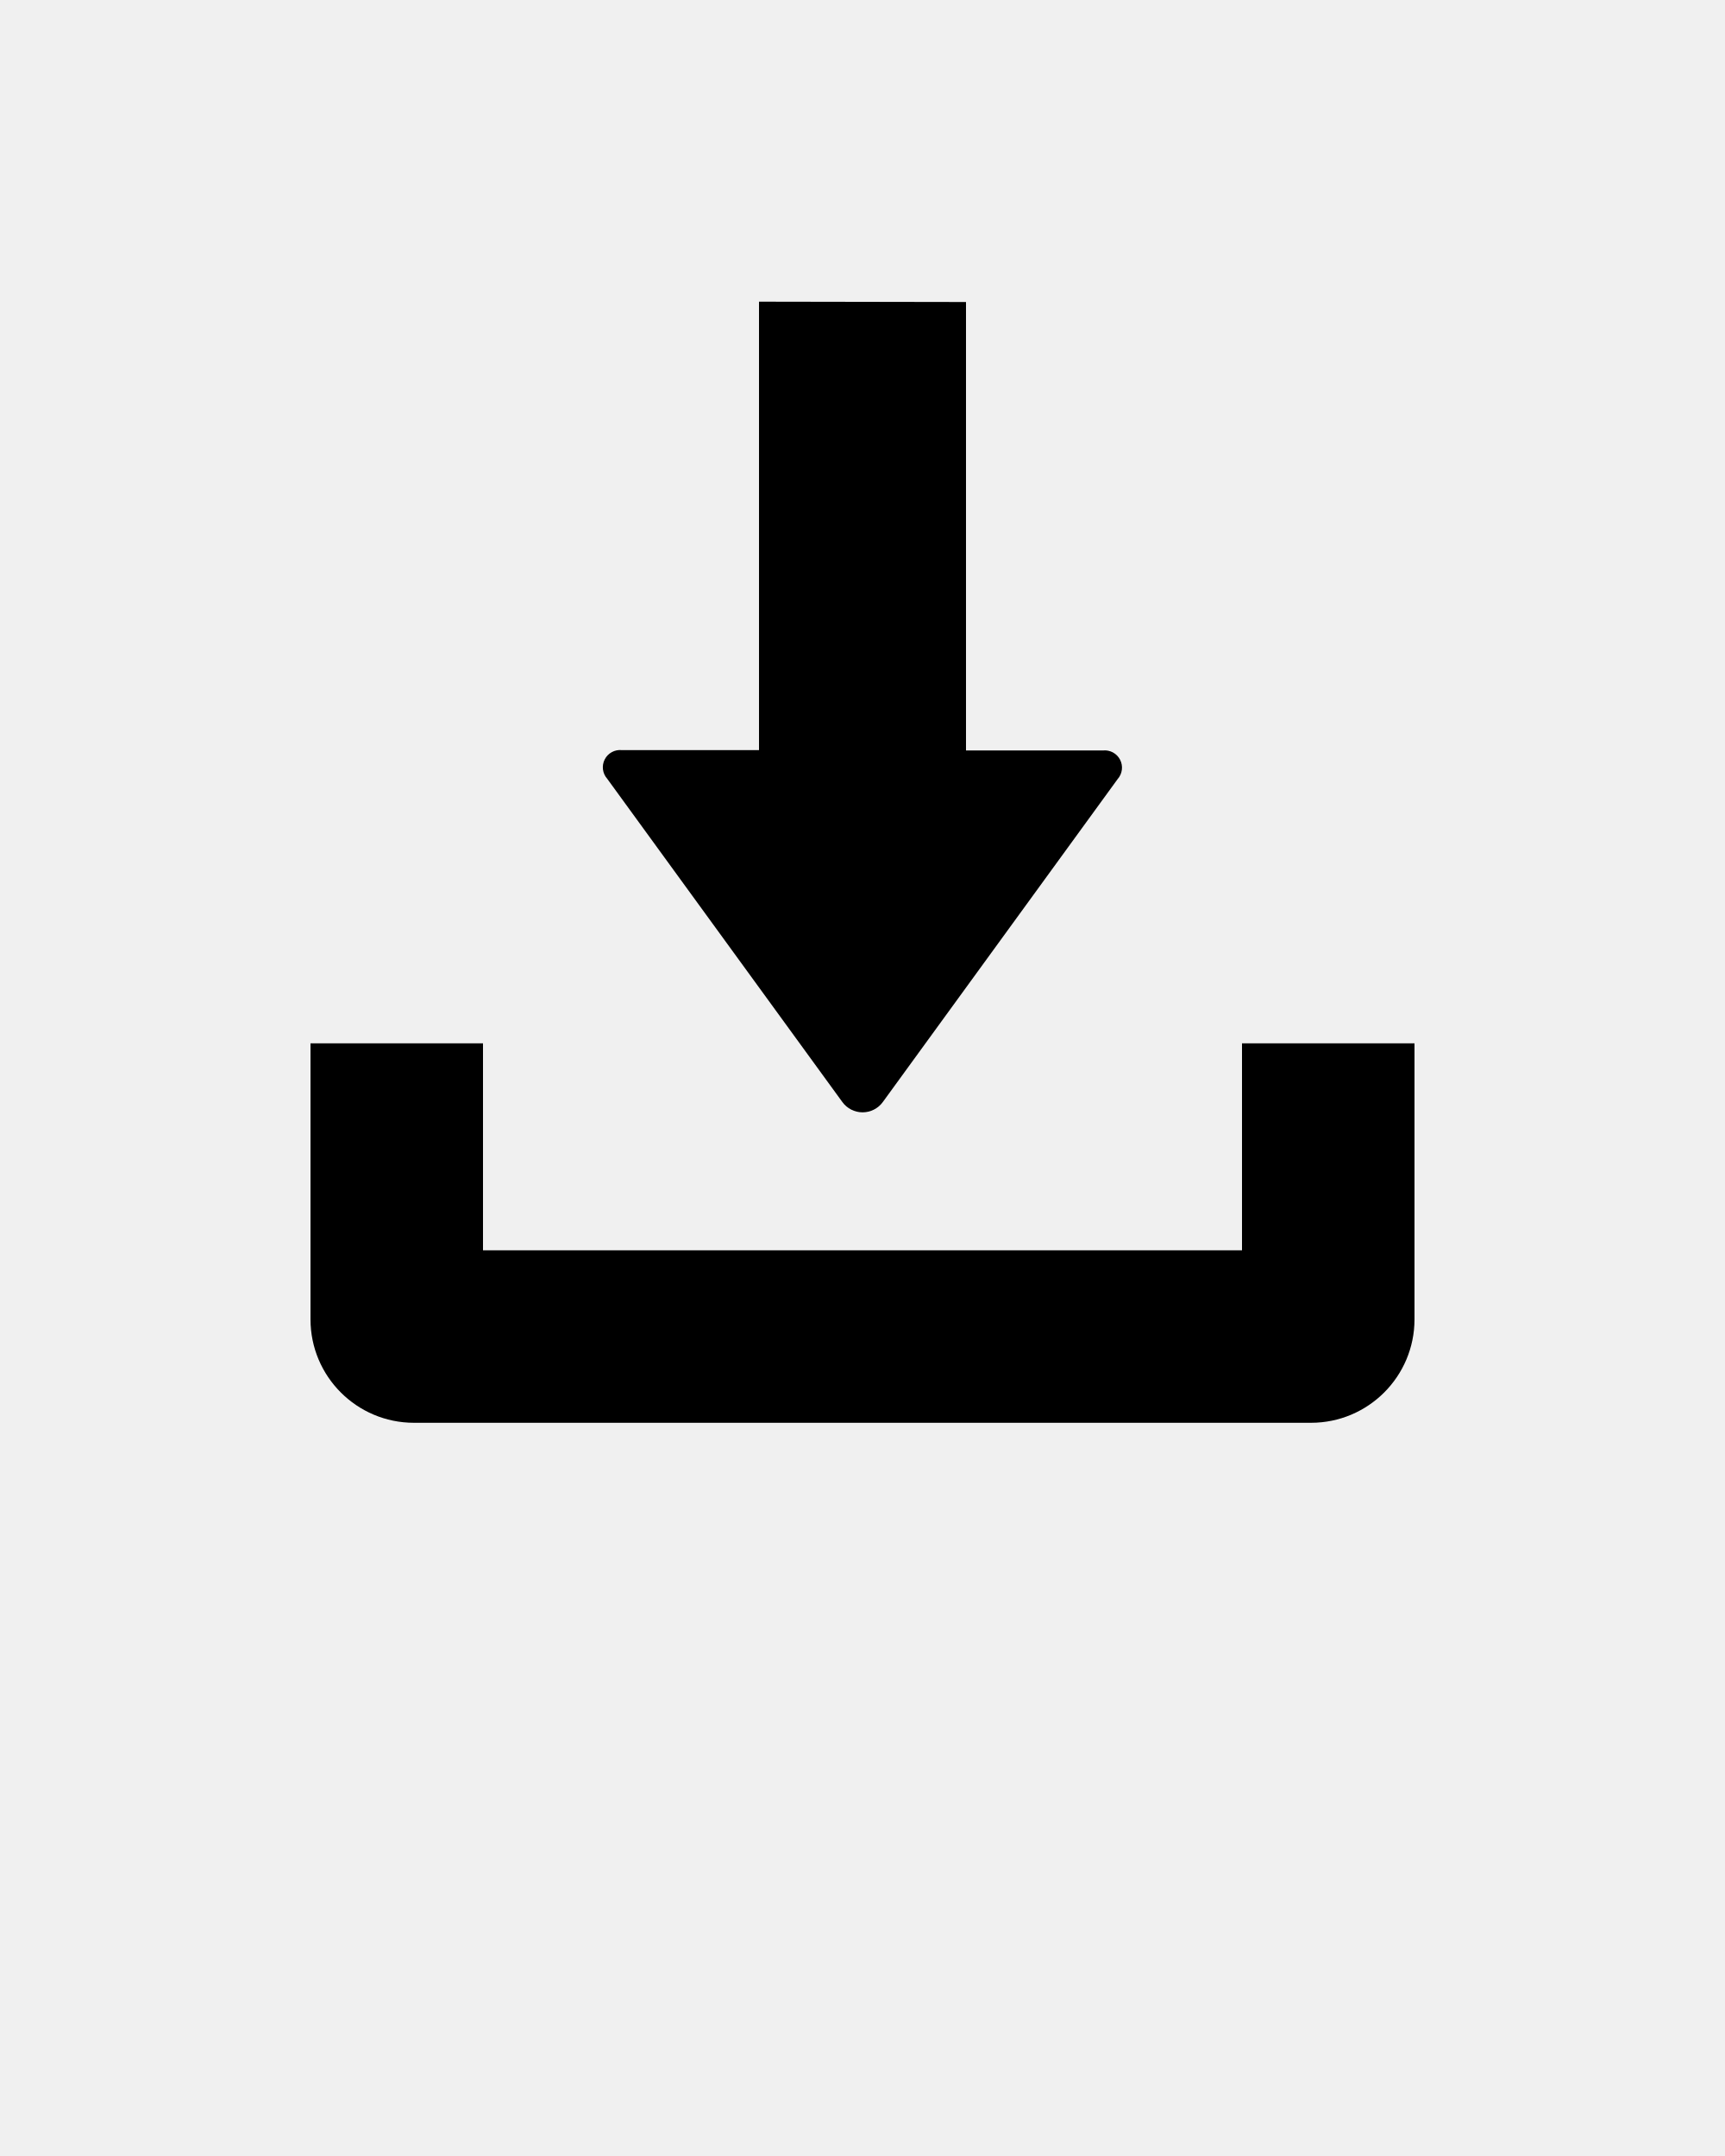
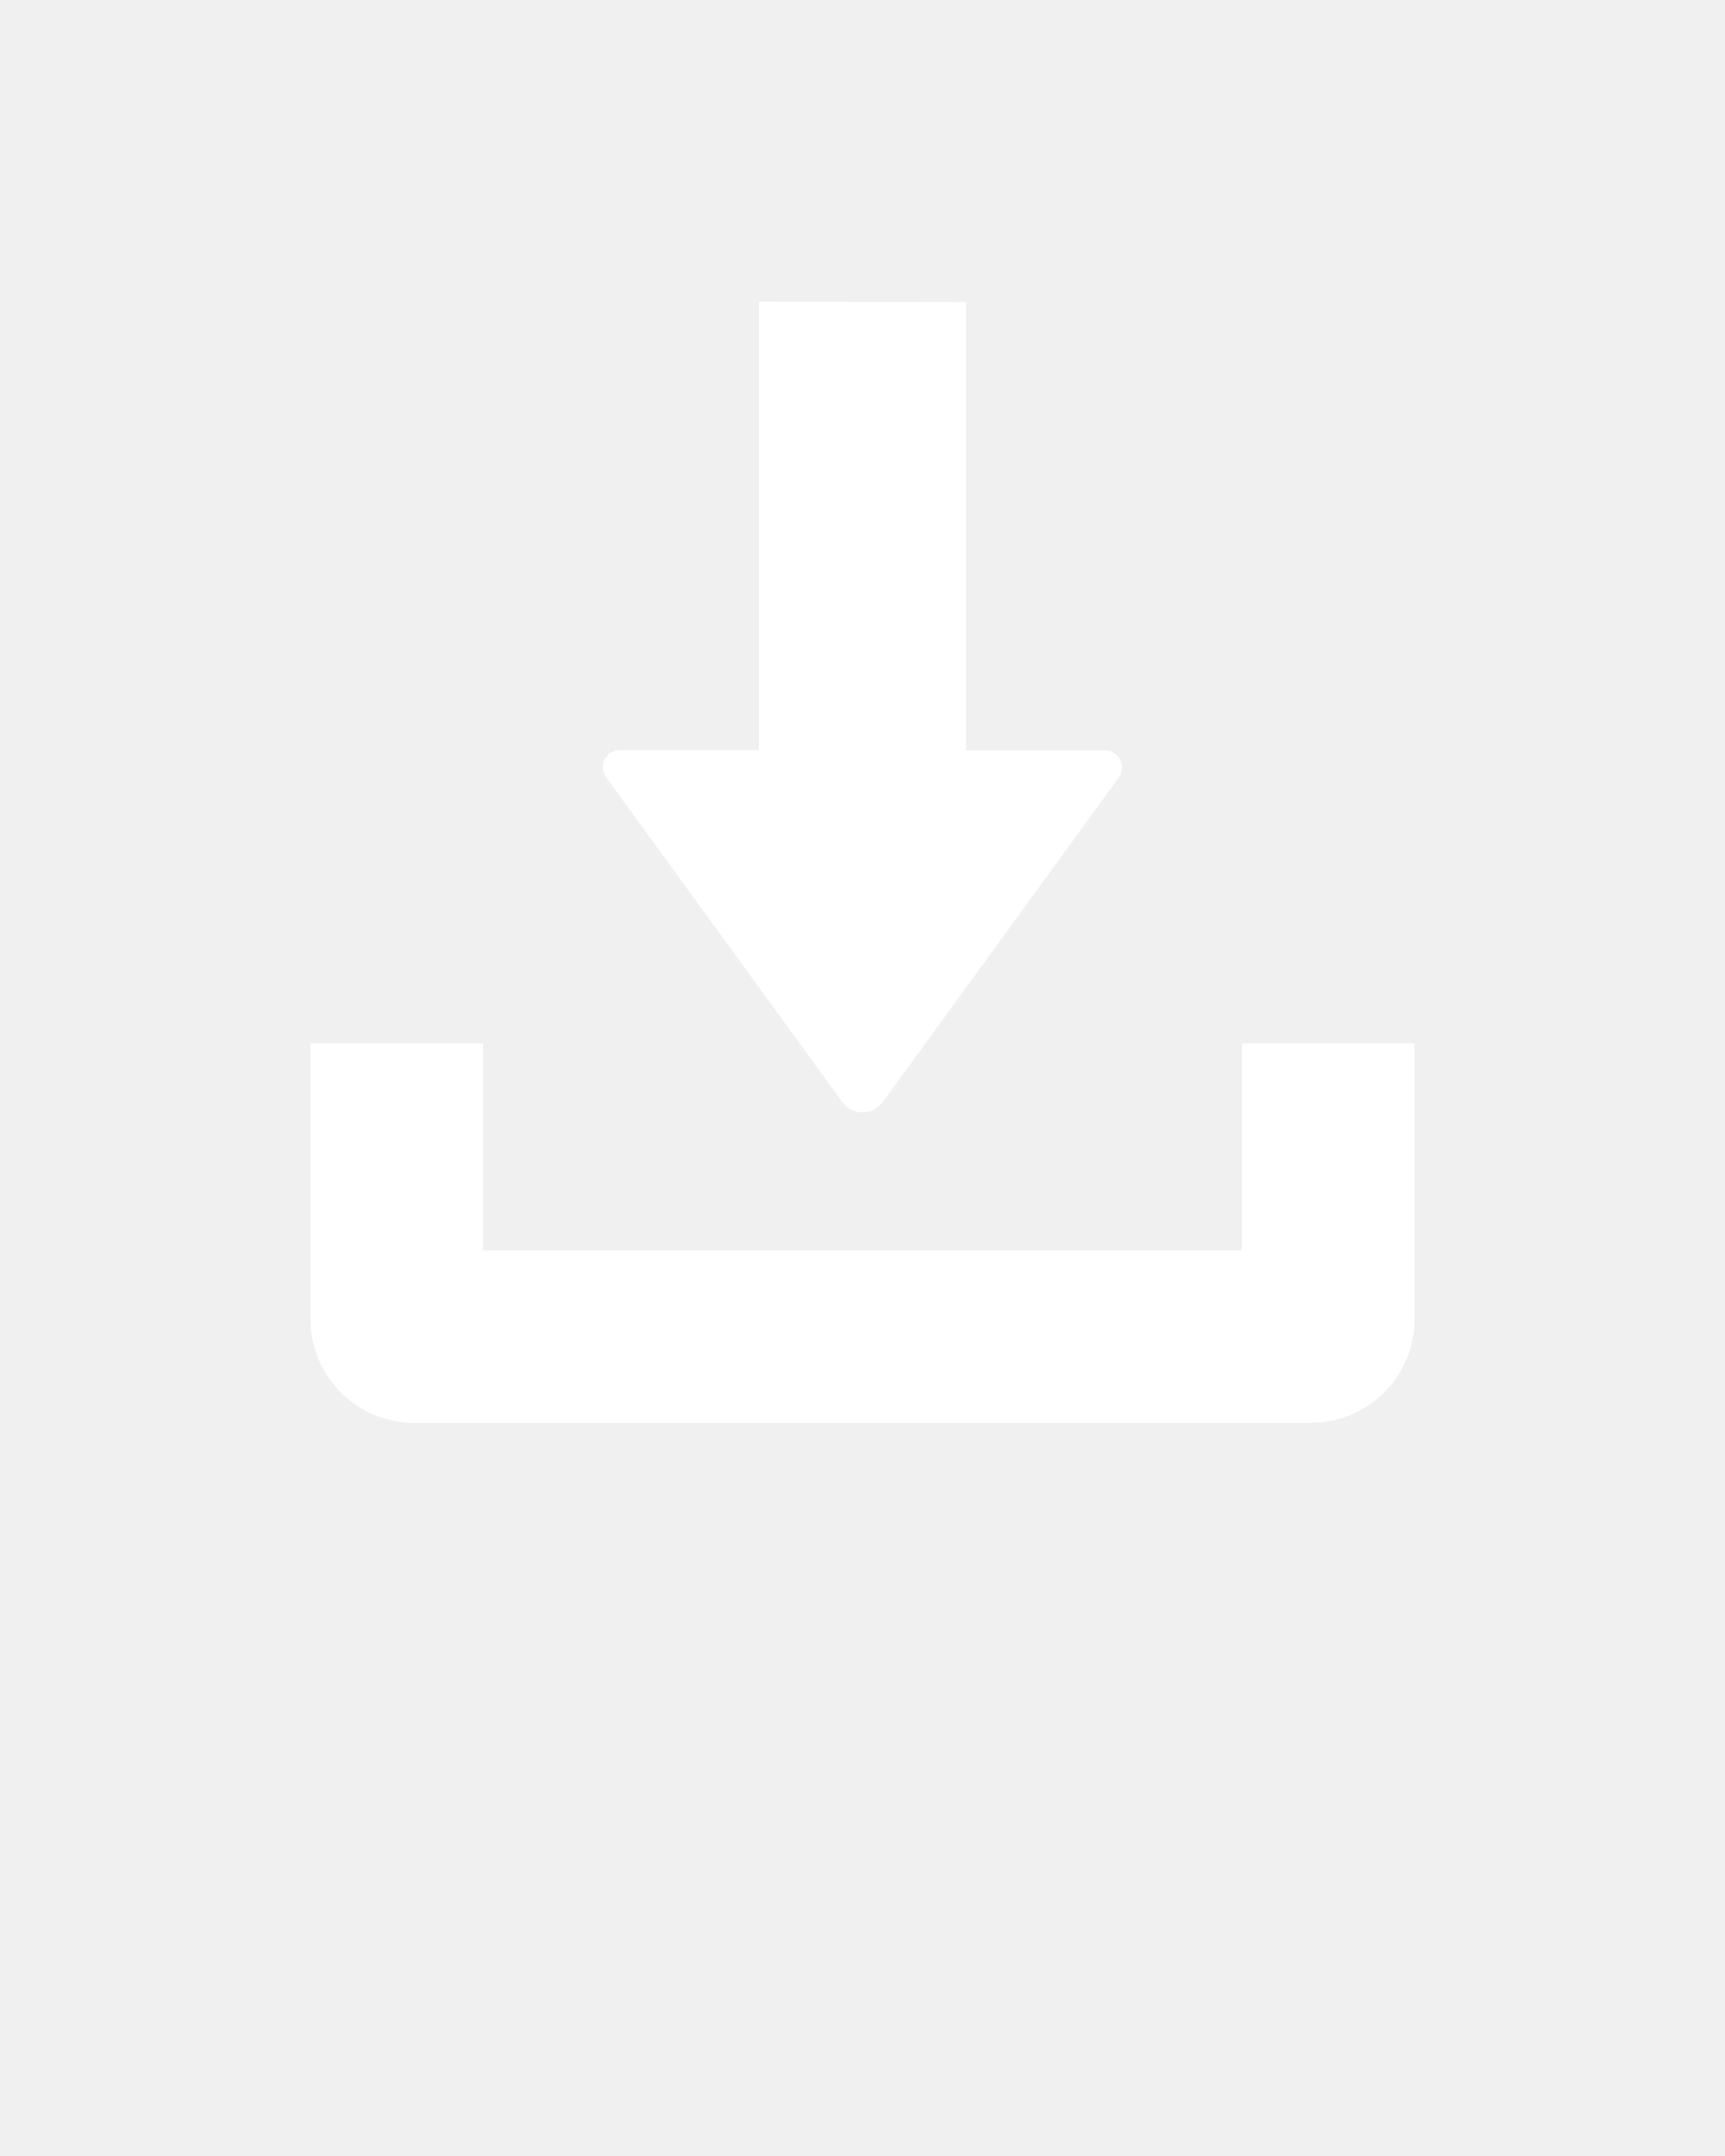
<svg xmlns="http://www.w3.org/2000/svg" data-name="Layer 1" viewBox="0 0 100 125" x="0px" y="0px">
-   <path d="M72,60.49H82v16a6,6,0,0,1-6,6H24a6,6,0,0,1-6-6v-16H28v12H72Zm-28-43v26H36.05a1,1,0,0,0-.85,1.66L48.83,63.89a1.45,1.45,0,0,0,2.35,0L64.79,45.17a1,1,0,0,0-.85-1.66H56v-26Z" />
+   <path fill="#ffffff" d="M72,60.49H82v16a6,6,0,0,1-6,6H24a6,6,0,0,1-6-6v-16H28v12H72Zm-28-43v26H36.05a1,1,0,0,0-.85,1.66L48.83,63.89a1.45,1.45,0,0,0,2.35,0L64.79,45.17a1,1,0,0,0-.85-1.66H56v-26Z" />
</svg>
